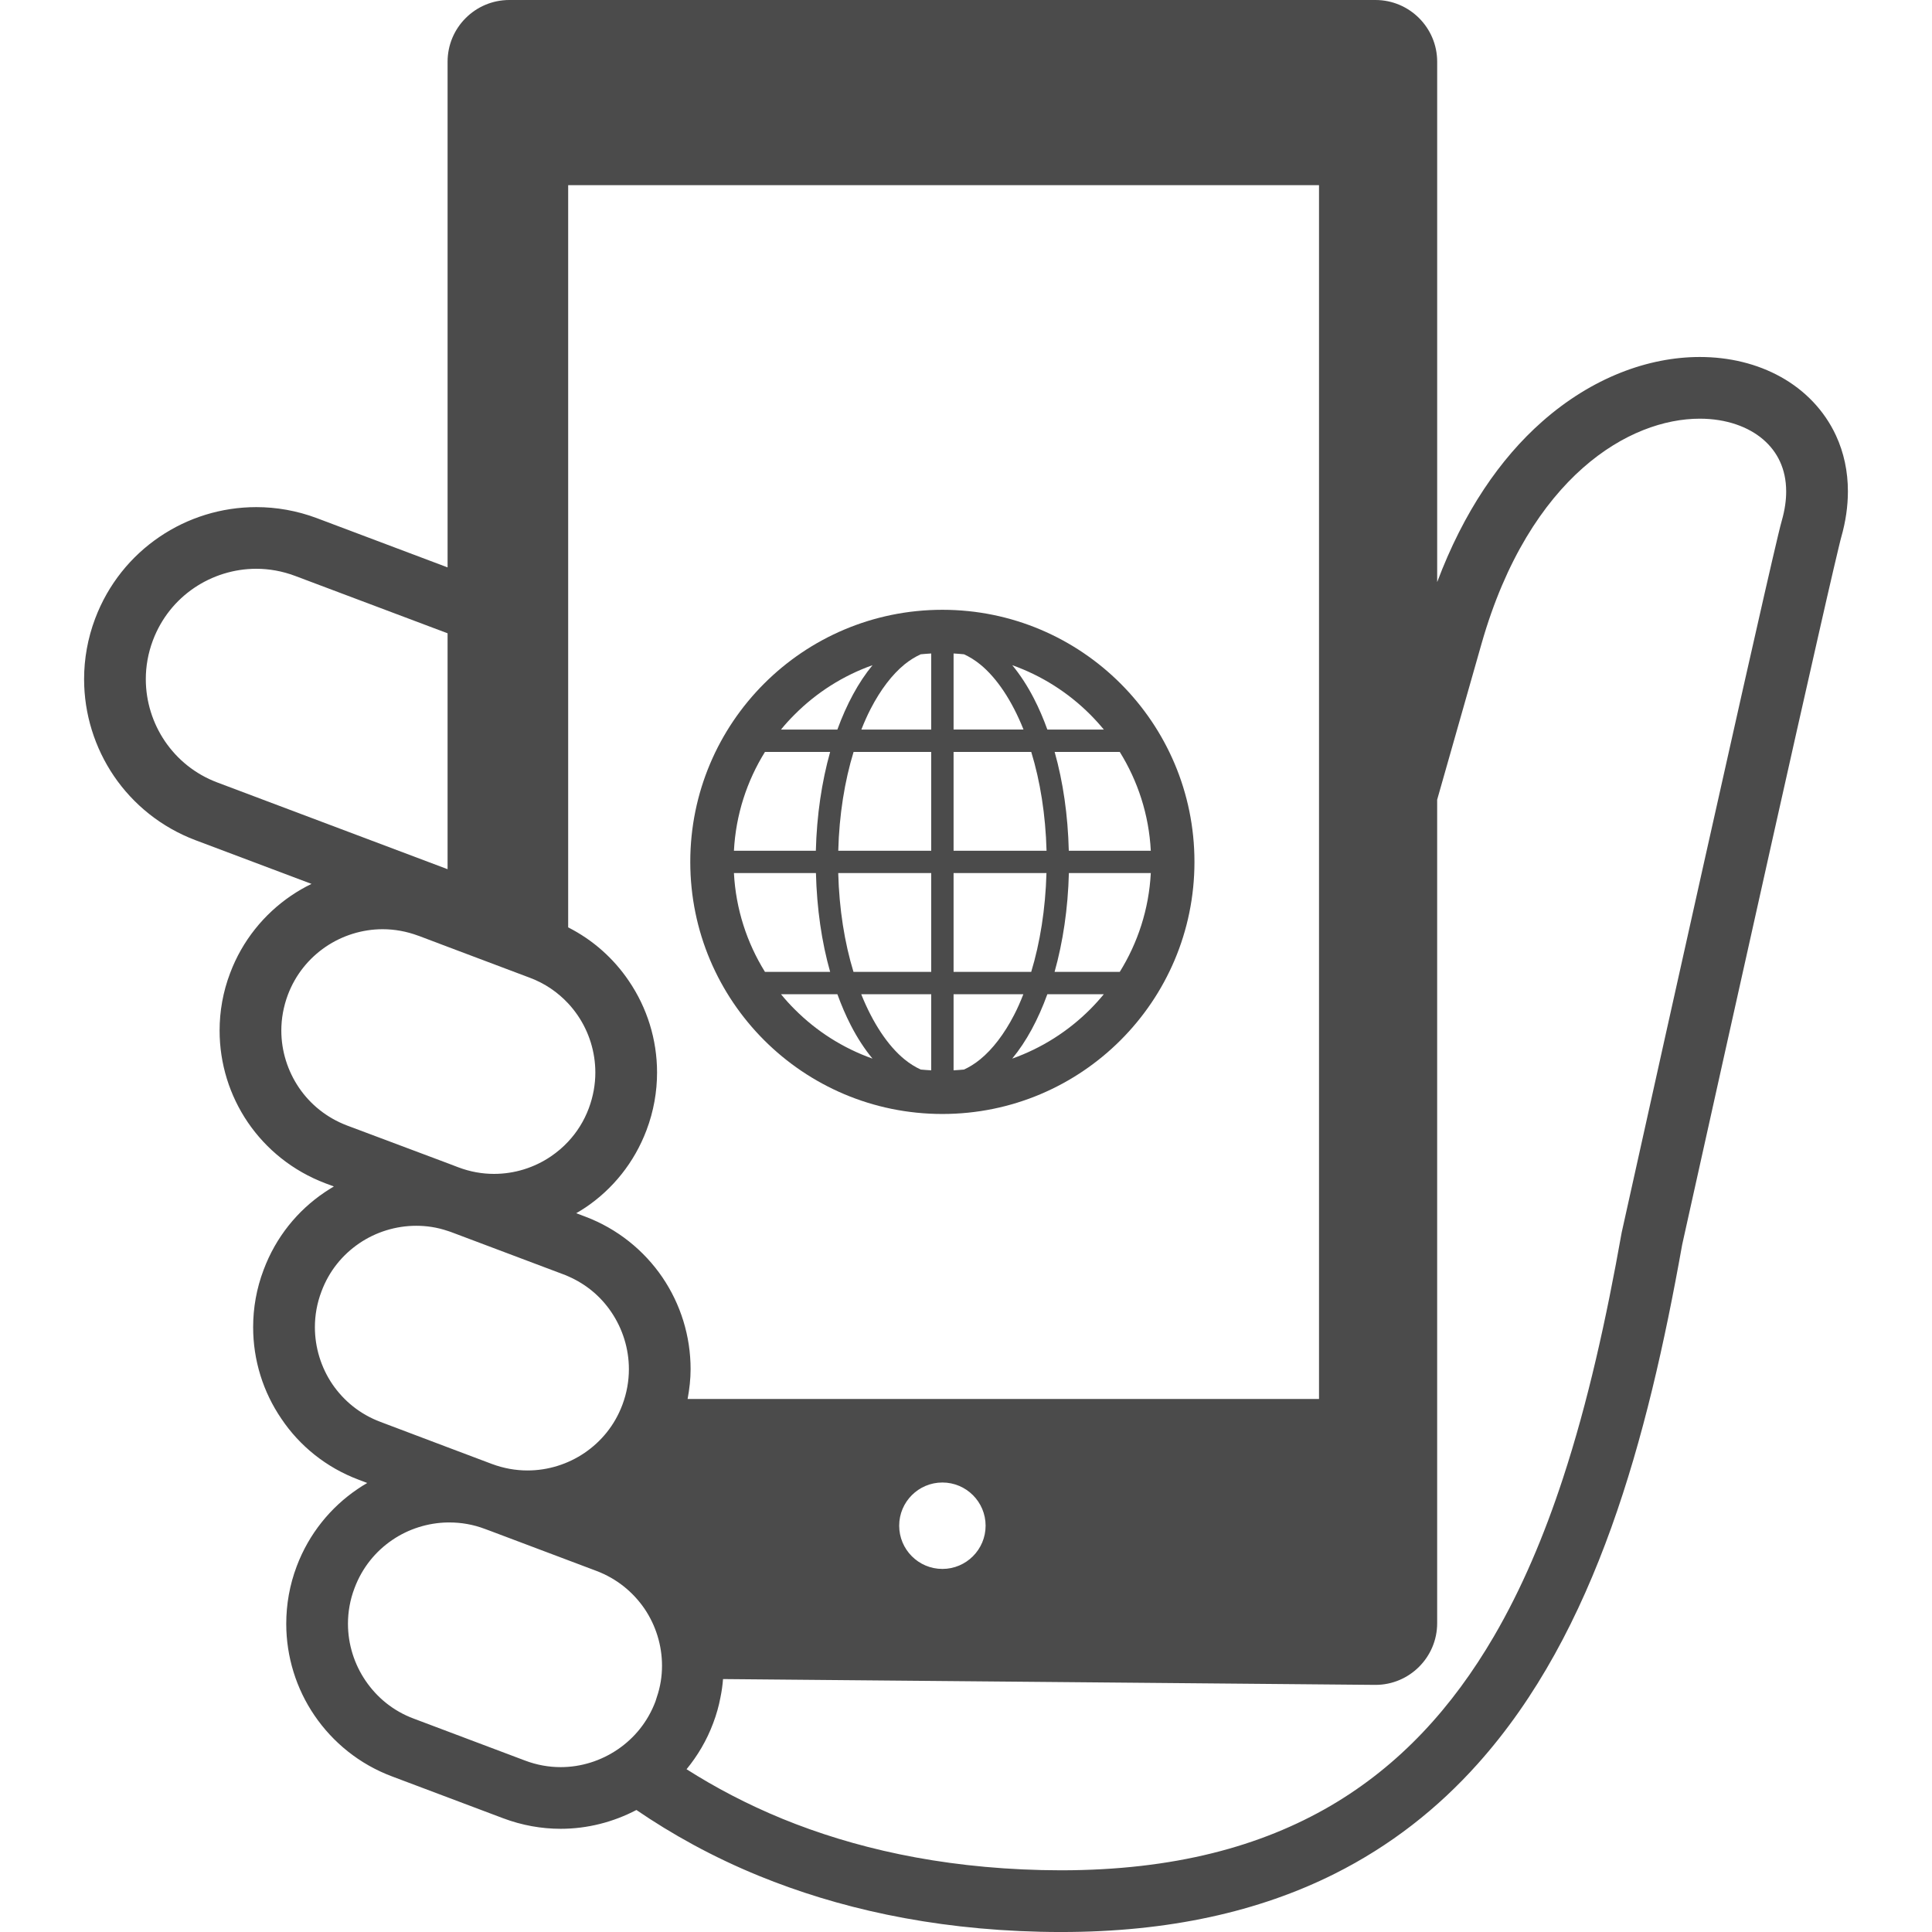
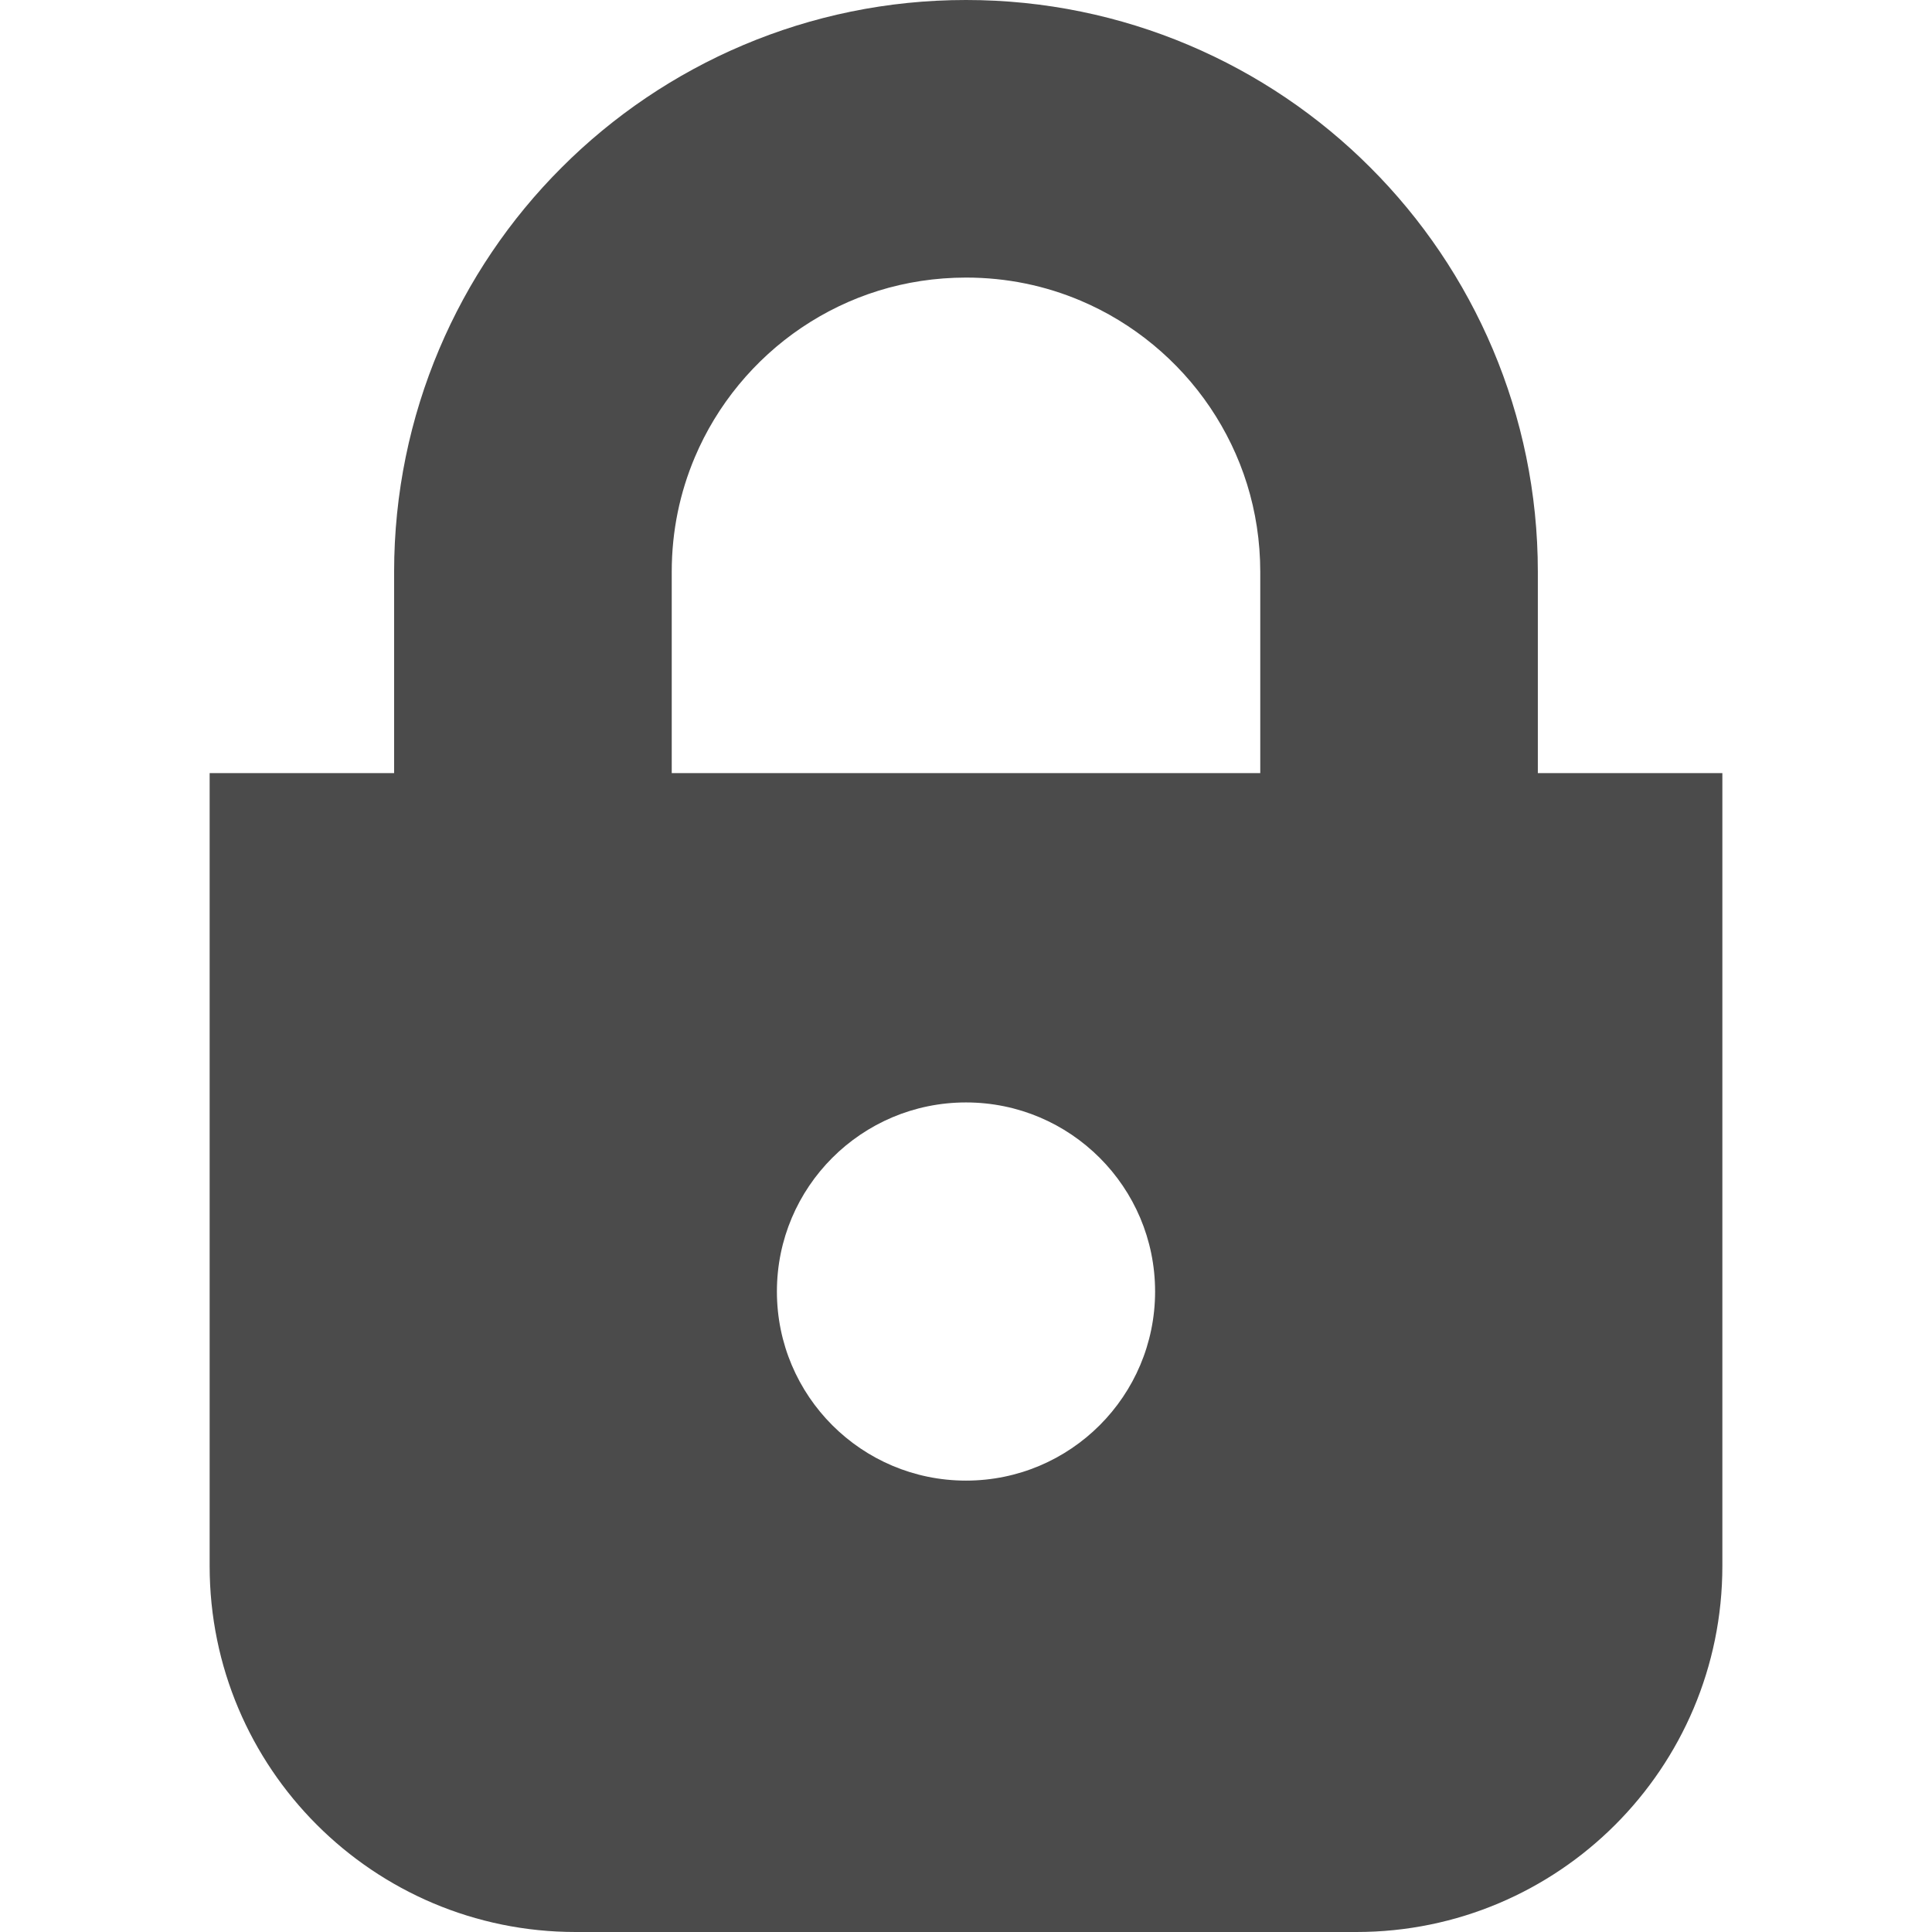
<svg xmlns="http://www.w3.org/2000/svg" version="1.1" id="_x32_" x="0px" y="0px" viewBox="0 0 512 512" style="width: 48px; height: 48px; opacity: 1;" xml:space="preserve">
  <style type="text/css">
	.st0{fill:#4B4B4B;}
</style>
  <g>
-     <path class="st0" d="M486.562,115.434c-3.104-6.72-8.323-12.041-14.634-15.546c-6.311-3.506-13.684-5.282-21.464-5.282   c-13.637,0-28.586,5.462-41.813,17.15c-11.02,9.722-20.75,23.791-27.784,42.504V16.356C380.866,7.334,373.525,0,364.51,0H134.97   c-9.031,0-16.356,7.334-16.356,16.356v134.007l-34.638-13.047c-5.273-1.981-10.712-2.924-16.064-2.924   c-9.244,0-18.18,2.798-25.678,7.907c-7.506,5.093-13.581,12.512-17.016,21.63c-1.989,5.266-2.932,10.72-2.932,16.057   c0,9.235,2.814,18.171,7.907,25.678c5.093,7.49,12.52,13.573,21.638,17.007l30.723,11.57c-1.886,0.912-3.709,1.965-5.454,3.152   c-7.09,4.834-12.882,11.868-16.121,20.506c-1.894,4.975-2.782,10.139-2.782,15.208c0,8.764,2.64,17.213,7.49,24.341   c4.842,7.098,11.868,12.844,20.513,16.129l2.279,0.848c-0.841,0.495-1.674,1.022-2.476,1.564   c-7.136,4.818-12.897,11.844-16.136,20.514c-1.894,4.975-2.782,10.131-2.782,15.208c0,8.772,2.648,17.205,7.506,24.303   c4.794,7.136,11.829,12.889,20.459,16.128l2.272,0.864c-0.88,0.495-1.722,1.03-2.554,1.603   c-7.105,4.802-12.89,11.837-16.136,20.467c-1.895,5.007-2.774,10.171-2.774,15.248c0,8.724,2.649,17.213,7.49,24.302   c4.842,7.106,11.876,12.89,20.514,16.129l29.505,11.113c4.975,1.87,10.146,2.782,15.216,2.782c7.082,0,13.943-1.776,20.073-4.983   c9.346,6.382,20.129,12.418,32.578,17.496c20.38,8.315,45.044,14.092,74.446,14.776c1.862,0.048,3.694,0.064,5.517,0.064   c28.632,0.015,52.549-5.455,72.411-15.39c14.894-7.45,27.446-17.385,37.946-29.119c15.782-17.598,26.99-39.118,35.455-62.657   c8.434-23.477,14.156-49.02,18.785-74.989c0.118-0.55,0.715-3.223,1.682-7.584c3.812-17.158,13.369-60.174,22.266-99.943   c4.448-19.877,8.732-38.945,12.056-53.547c1.651-7.294,3.066-13.479,4.142-18.077c0.534-2.296,0.983-4.197,1.336-5.644   c0.33-1.415,0.597-2.436,0.668-2.68c1.188-4.158,1.768-8.221,1.768-12.143C489.722,124.929,488.63,119.899,486.562,115.434z    M57.584,207.361c-5.887-2.216-10.571-6.084-13.857-10.893c-3.278-4.826-5.086-10.58-5.086-16.482   c0-3.419,0.598-6.877,1.887-10.304c2.224-5.878,6.076-10.578,10.901-13.864c4.81-3.27,10.579-5.085,16.482-5.085   c3.403,0,6.876,0.605,10.288,1.886l40.414,15.209v62.516L57.584,207.361z M79.23,288.252c-3.01-4.449-4.676-9.715-4.676-15.146   c0-3.136,0.558-6.31,1.728-9.455c2.028-5.392,5.596-9.714,10.013-12.732c4.418-3.002,9.715-4.669,15.115-4.669   c3.136,0,6.311,0.566,9.447,1.73h0.031l7.726,2.923l21.786,8.206c4.024,1.501,7.42,3.859,10.171,6.806   c0.911,0.974,1.768,2.058,2.554,3.206c3.003,4.41,4.646,9.714,4.646,15.106c0,3.144-0.558,6.319-1.737,9.494   c-1.273,3.403-3.144,6.335-5.462,8.819c-1.376,1.485-2.877,2.751-4.551,3.898c-4.417,3.011-9.675,4.654-15.106,4.654   c-3.144,0-6.319-0.559-9.455-1.745l-2.845-1.085l-26.66-9.998C86.555,296.206,82.232,292.669,79.23,288.252z M88.087,366.832   c-2.995-4.425-4.637-9.722-4.637-15.122c0-3.144,0.55-6.318,1.737-9.447c2.02-5.431,5.549-9.714,10.006-12.764   c4.41-3.003,9.714-4.654,15.114-4.654c2.751,0,5.533,0.409,8.308,1.352c0.393,0.094,0.754,0.267,1.147,0.393l29.506,11.114   c0.456,0.165,0.88,0.33,1.305,0.534c4.81,2.091,8.669,5.391,11.412,9.447c3.018,4.449,4.677,9.722,4.677,15.153   c0,3.144-0.55,6.304-1.722,9.448c0,0.031-0.039,0.063-0.039,0.094c-2.028,5.376-5.596,9.66-9.974,12.638   c-4.417,3.01-9.722,4.669-15.122,4.669c-3.136,0-6.303-0.551-9.448-1.722l-11.742-4.425l-17.763-6.712   C95.42,374.802,91.129,371.265,88.087,366.832z M174.056,449.783c-0.102,0.362-0.228,0.754-0.353,1.116   c-2.036,5.392-5.573,9.706-10.006,12.716c-4.425,3.011-9.683,4.692-15.114,4.692c-3.144,0-6.32-0.558-9.455-1.745l-29.513-11.121   c-5.431-2.027-9.714-5.596-12.725-10.013c-3.01-4.41-4.676-9.699-4.676-15.106c0-3.144,0.55-6.35,1.737-9.455   c2.028-5.423,5.588-9.754,10.006-12.756c4.283-2.923,9.424-4.55,14.658-4.645h0.456c3.136,0,6.311,0.526,9.455,1.722l1.282,0.472   l28.216,10.633c5.431,2.052,9.723,5.597,12.764,10.014c3.01,4.44,4.653,9.706,4.653,15.145   C175.439,444.194,175.015,447.001,174.056,449.783z M155.059,322.402l-2.35-0.888c0.849-0.488,1.674-1.014,2.507-1.556   c7.129-4.81,12.882-11.852,16.128-20.482c1.895-5.007,2.782-10.186,2.782-15.248c0-8.756-2.649-17.197-7.498-24.302   c-3.954-5.847-9.416-10.799-16.057-14.162V49.068h198.982v321.679H182.222c0.487-2.642,0.794-5.282,0.794-7.908   c0-8.771-2.64-17.212-7.482-24.348C170.692,331.401,163.657,325.632,155.059,322.402z M261.196,404.322   c0,6.32-5.132,11.46-11.452,11.46c-6.327,0-11.451-5.14-11.451-11.46c0-6.311,5.124-11.443,11.451-11.443   C256.063,392.88,261.196,398.012,261.196,404.322z M472.218,137.89c-0.259,0.88-0.558,2.113-1.014,4   c-1.658,6.94-5.07,21.882-9.259,40.477c-12.559,55.741-32.138,144.052-32.138,144.052l-0.039,0.172l-0.032,0.173   c-4.04,22.73-8.905,44.824-15.547,65.038c-4.975,15.177-10.948,29.277-18.274,41.828c-11.003,18.848-24.915,34.166-43.306,44.934   c-18.415,10.744-41.499,17.07-71.413,17.086c-1.682,0-3.395-0.032-5.14-0.063c-27.478-0.653-50.09-5.99-68.639-13.558   c-9.533-3.906-17.982-8.402-25.473-13.165c2.932-3.576,5.36-7.655,7.058-12.214c0.856-2.248,1.509-4.574,1.933-6.869   c0.338-1.603,0.55-3.214,0.676-4.81l172.896,1.54c9.015,0,16.356-7.324,16.356-16.348V211.927   c2.971-10.446,6.798-23.917,11.758-41.334c6.374-22.352,16.324-37.278,26.856-46.591c10.539-9.306,21.732-13.047,30.983-13.047   c7.057,0,12.897,2.169,16.772,5.486c1.933,1.666,3.426,3.592,4.472,5.856c1.038,2.255,1.643,4.849,1.651,7.93   C473.358,132.514,473.02,135.06,472.218,137.89z" style="fill: rgb(75, 75, 75);" />
-     <path class="st0" d="M249.744,295.216c36.893,0,66.799-29.906,66.799-66.807c0-36.9-29.906-66.807-66.799-66.807   c-36.908,0-66.807,29.906-66.814,66.807C182.937,265.31,212.835,295.216,249.744,295.216z M288.862,267.518   c-5.777,5.769-12.788,10.248-20.616,13.024c3.757-4.535,6.869-10.344,9.313-17.064h14.965   C291.368,264.878,290.143,266.237,288.862,267.518z M296.752,257.552h-17.275c2.216-7.891,3.544-16.756,3.788-26.18h21.708   C304.478,240.952,301.515,249.881,296.752,257.552z M304.973,225.453h-21.732c-0.228-9.424-1.524-18.297-3.749-26.18h17.26   C301.515,206.944,304.478,215.864,304.973,225.453z M288.862,189.307c1.281,1.282,2.507,2.634,3.662,4.032h-14.965   c-1.053-2.908-2.232-5.659-3.544-8.198c-1.698-3.309-3.639-6.295-5.754-8.857C276.082,179.066,283.092,183.546,288.862,189.307z    M252.707,173.179c0.927,0.055,1.839,0.118,2.759,0.212c1.438,0.66,2.892,1.54,4.315,2.703c4.354,3.545,8.394,9.549,11.459,17.244   h-18.532V173.179z M252.707,199.273h20.584c2.366,7.695,3.796,16.623,4.056,26.18h-24.64V199.273z M252.707,231.372h24.616   c-0.267,9.565-1.706,18.486-4.04,26.18h-20.576V231.372z M252.707,263.478H271.2c-0.754,1.926-1.564,3.796-2.444,5.478   c-2.624,5.085-5.722,9.109-8.975,11.766c-1.423,1.171-2.876,2.06-4.315,2.72c-0.92,0.079-1.832,0.157-2.759,0.204V263.478z    M210.635,267.518c-1.289-1.282-2.531-2.641-3.663-4.04h14.941c1.069,2.916,2.233,5.66,3.545,8.198   c1.713,3.333,3.631,6.295,5.761,8.866C223.398,277.767,216.388,273.287,210.635,267.518z M246.781,283.646   c-0.928-0.047-1.847-0.126-2.775-0.204c-1.438-0.66-2.892-1.548-4.323-2.72c-4.346-3.552-8.37-9.557-11.451-17.244h18.549V283.646z    M246.781,257.552h-20.6c-2.35-7.694-3.796-16.631-4.04-26.18h24.64V257.552z M246.781,225.453h-24.632   c0.244-9.557,1.706-18.485,4.056-26.18h20.577V225.453z M239.683,176.095c1.431-1.163,2.885-2.043,4.323-2.703   c0.928-0.094,1.847-0.157,2.775-0.212v20.16h-18.51c0.754-1.918,1.572-3.772,2.452-5.47   C233.349,182.776,236.438,178.752,239.683,176.095z M210.635,189.307c5.753-5.761,12.779-10.256,20.592-13.023   c-3.733,4.527-6.869,10.351-9.314,17.055h-14.941C208.104,191.94,209.346,190.588,210.635,189.307z M202.72,199.273h17.275   c-2.216,7.883-3.544,16.756-3.788,26.18h-21.708C195.002,215.864,197.957,206.944,202.72,199.273z M216.231,231.372   c0.243,9.424,1.524,18.289,3.764,26.18H202.72c-4.763-7.671-7.718-16.6-8.221-26.18H216.231z" style="fill: rgb(75, 75, 75);" />
+     <path class="st0" d="M407.543,204.886v-53.345c0.016-41.722-17.033-79.835-44.392-107.153C335.849,17.028,297.736-0.016,256.002,0   c-41.738-0.016-79.85,17.028-107.153,44.388c-27.38,27.318-44.404,65.431-44.404,107.153v53.345H55.558v210.128   c0,53.572,43.437,96.986,97.002,96.986h206.898c53.565,0,96.985-43.413,96.985-96.986V204.886H407.543z M178.017,151.541   c0-10.867,2.178-21.035,6.108-30.342c5.889-13.956,15.822-25.937,28.274-34.349c12.513-8.429,27.306-13.274,43.603-13.29   c10.864,0,21.032,2.17,30.338,6.104c13.956,5.893,25.934,15.842,34.346,28.294c8.412,12.485,13.277,27.286,13.298,43.583v53.345   H178.017V151.541z M256.002,392.378c-27.672,0-50.114-22.442-50.114-50.11c0-27.676,22.442-50.11,50.114-50.11   c27.668,0,50.11,22.434,50.11,50.11C306.112,369.936,283.67,392.378,256.002,392.378z" style="fill: rgb(75, 75, 75);" />
  </g>
</svg>
